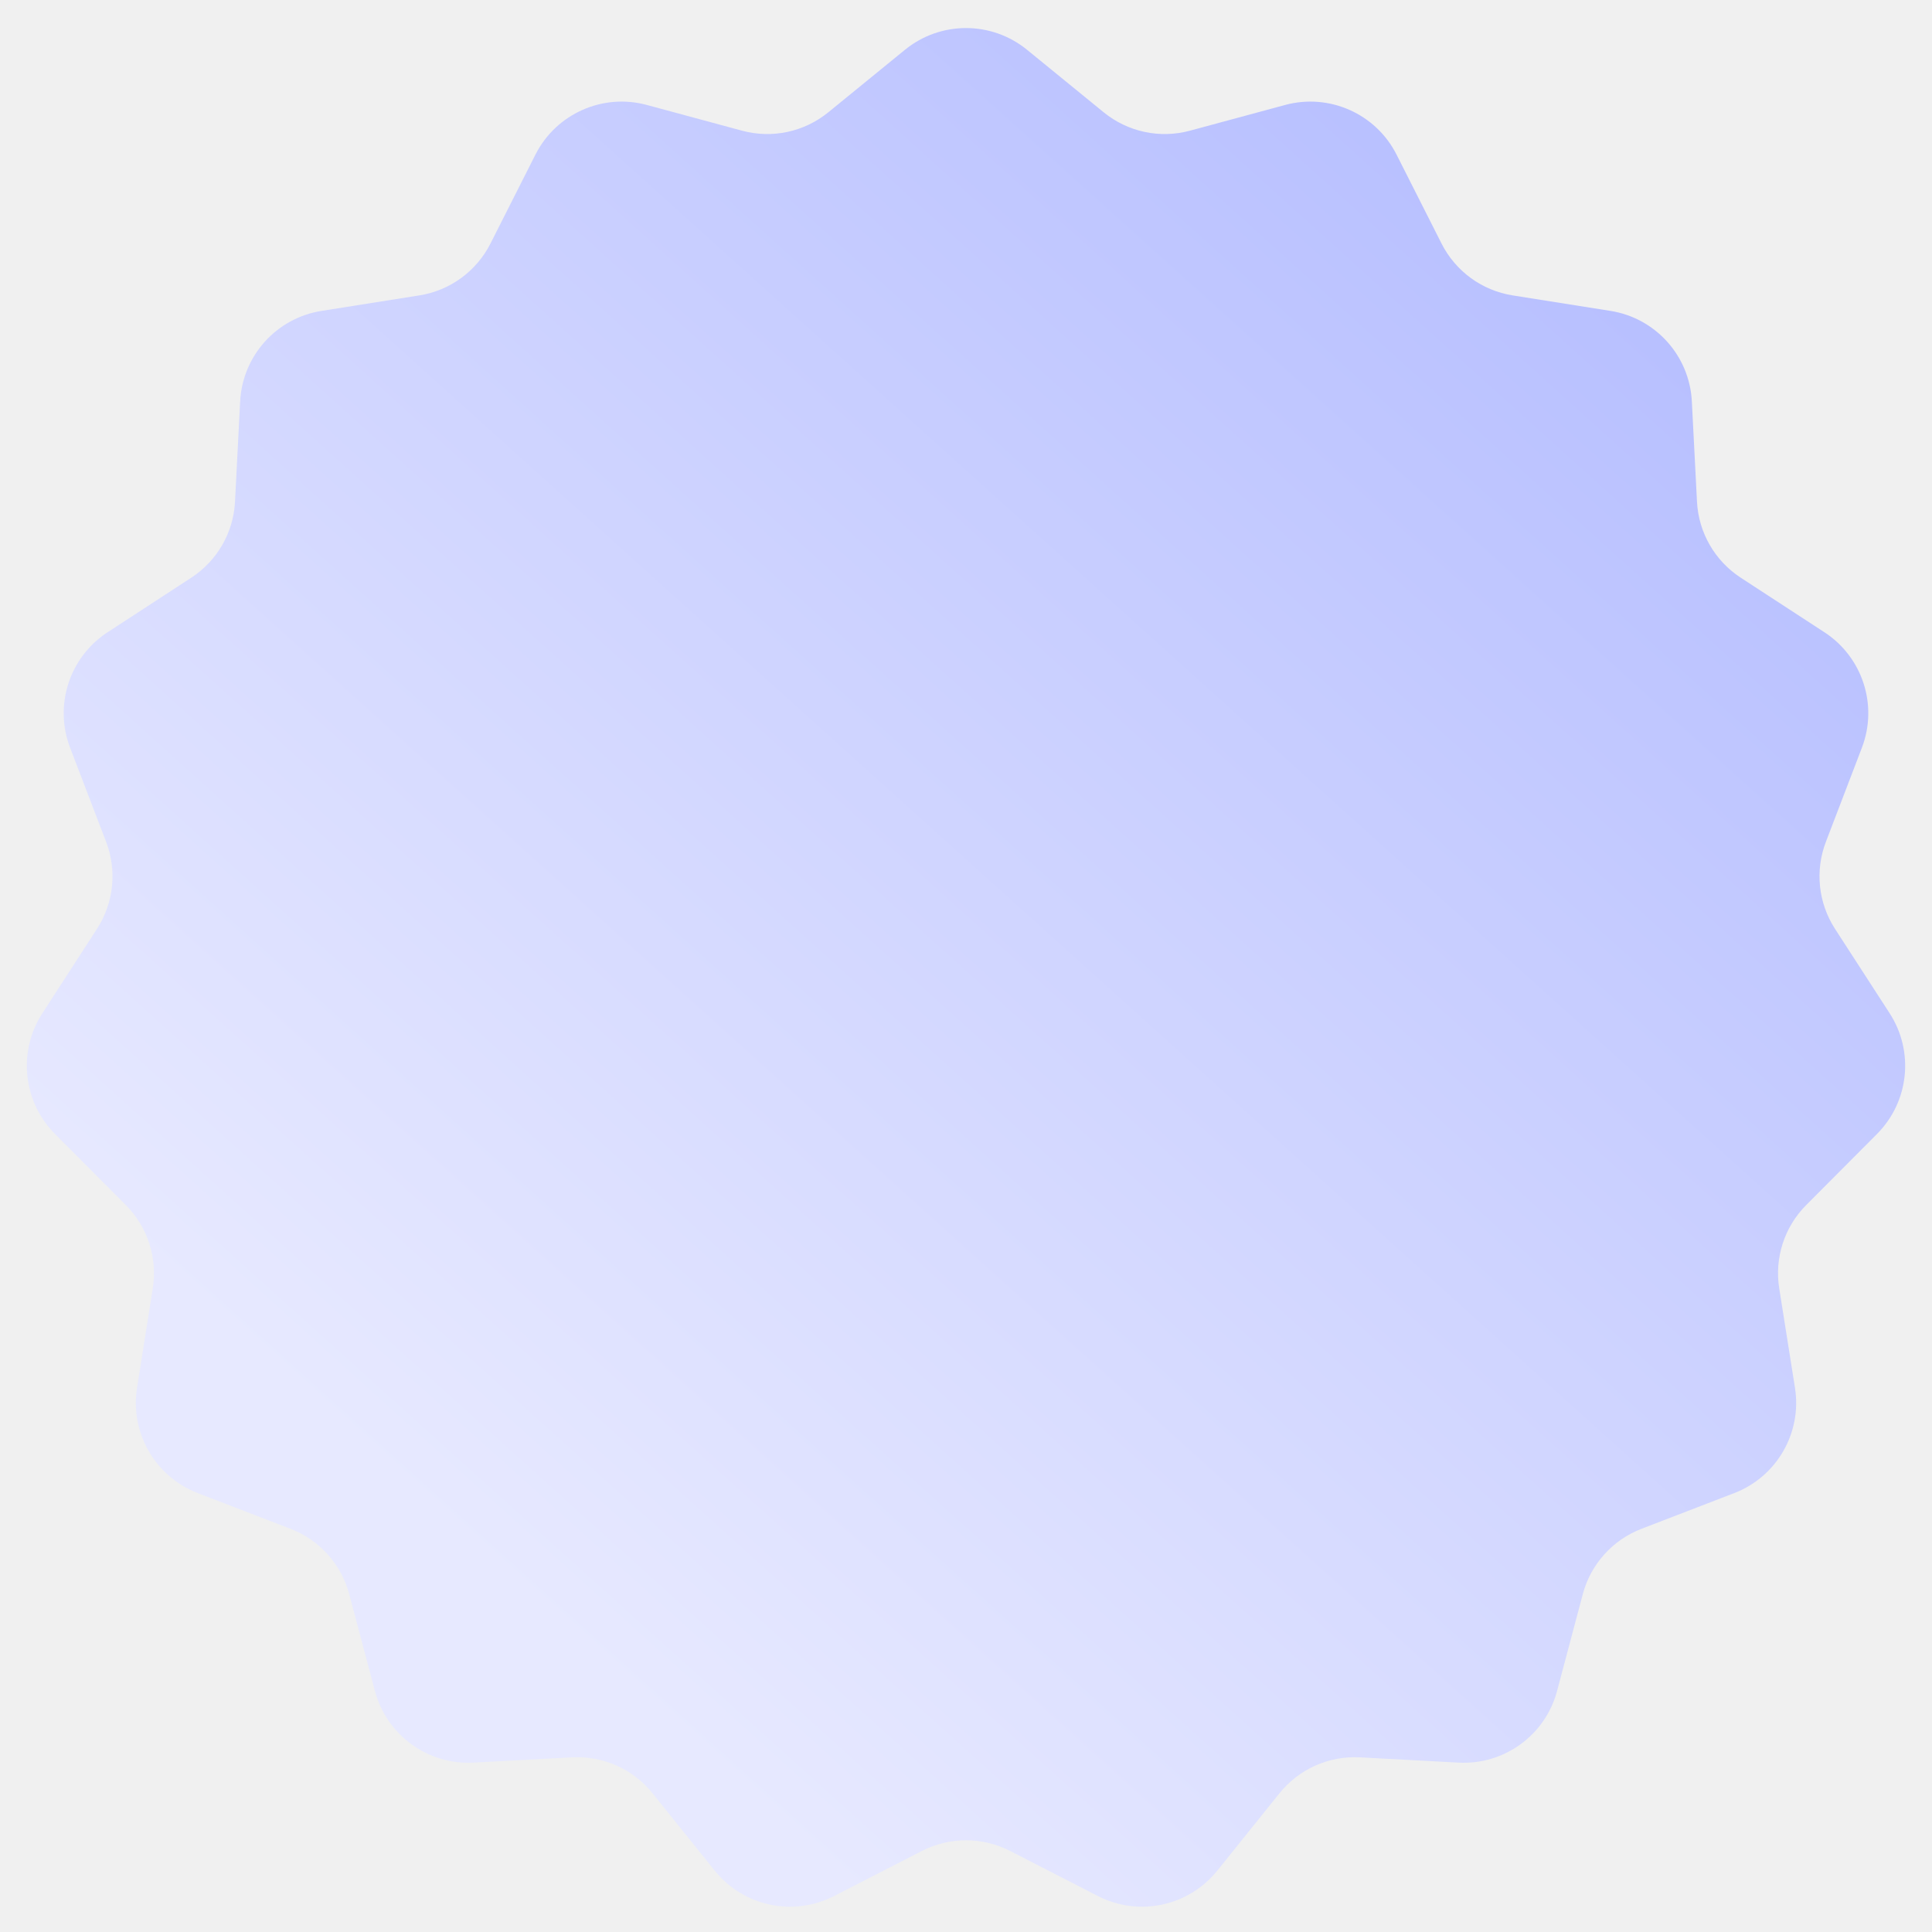
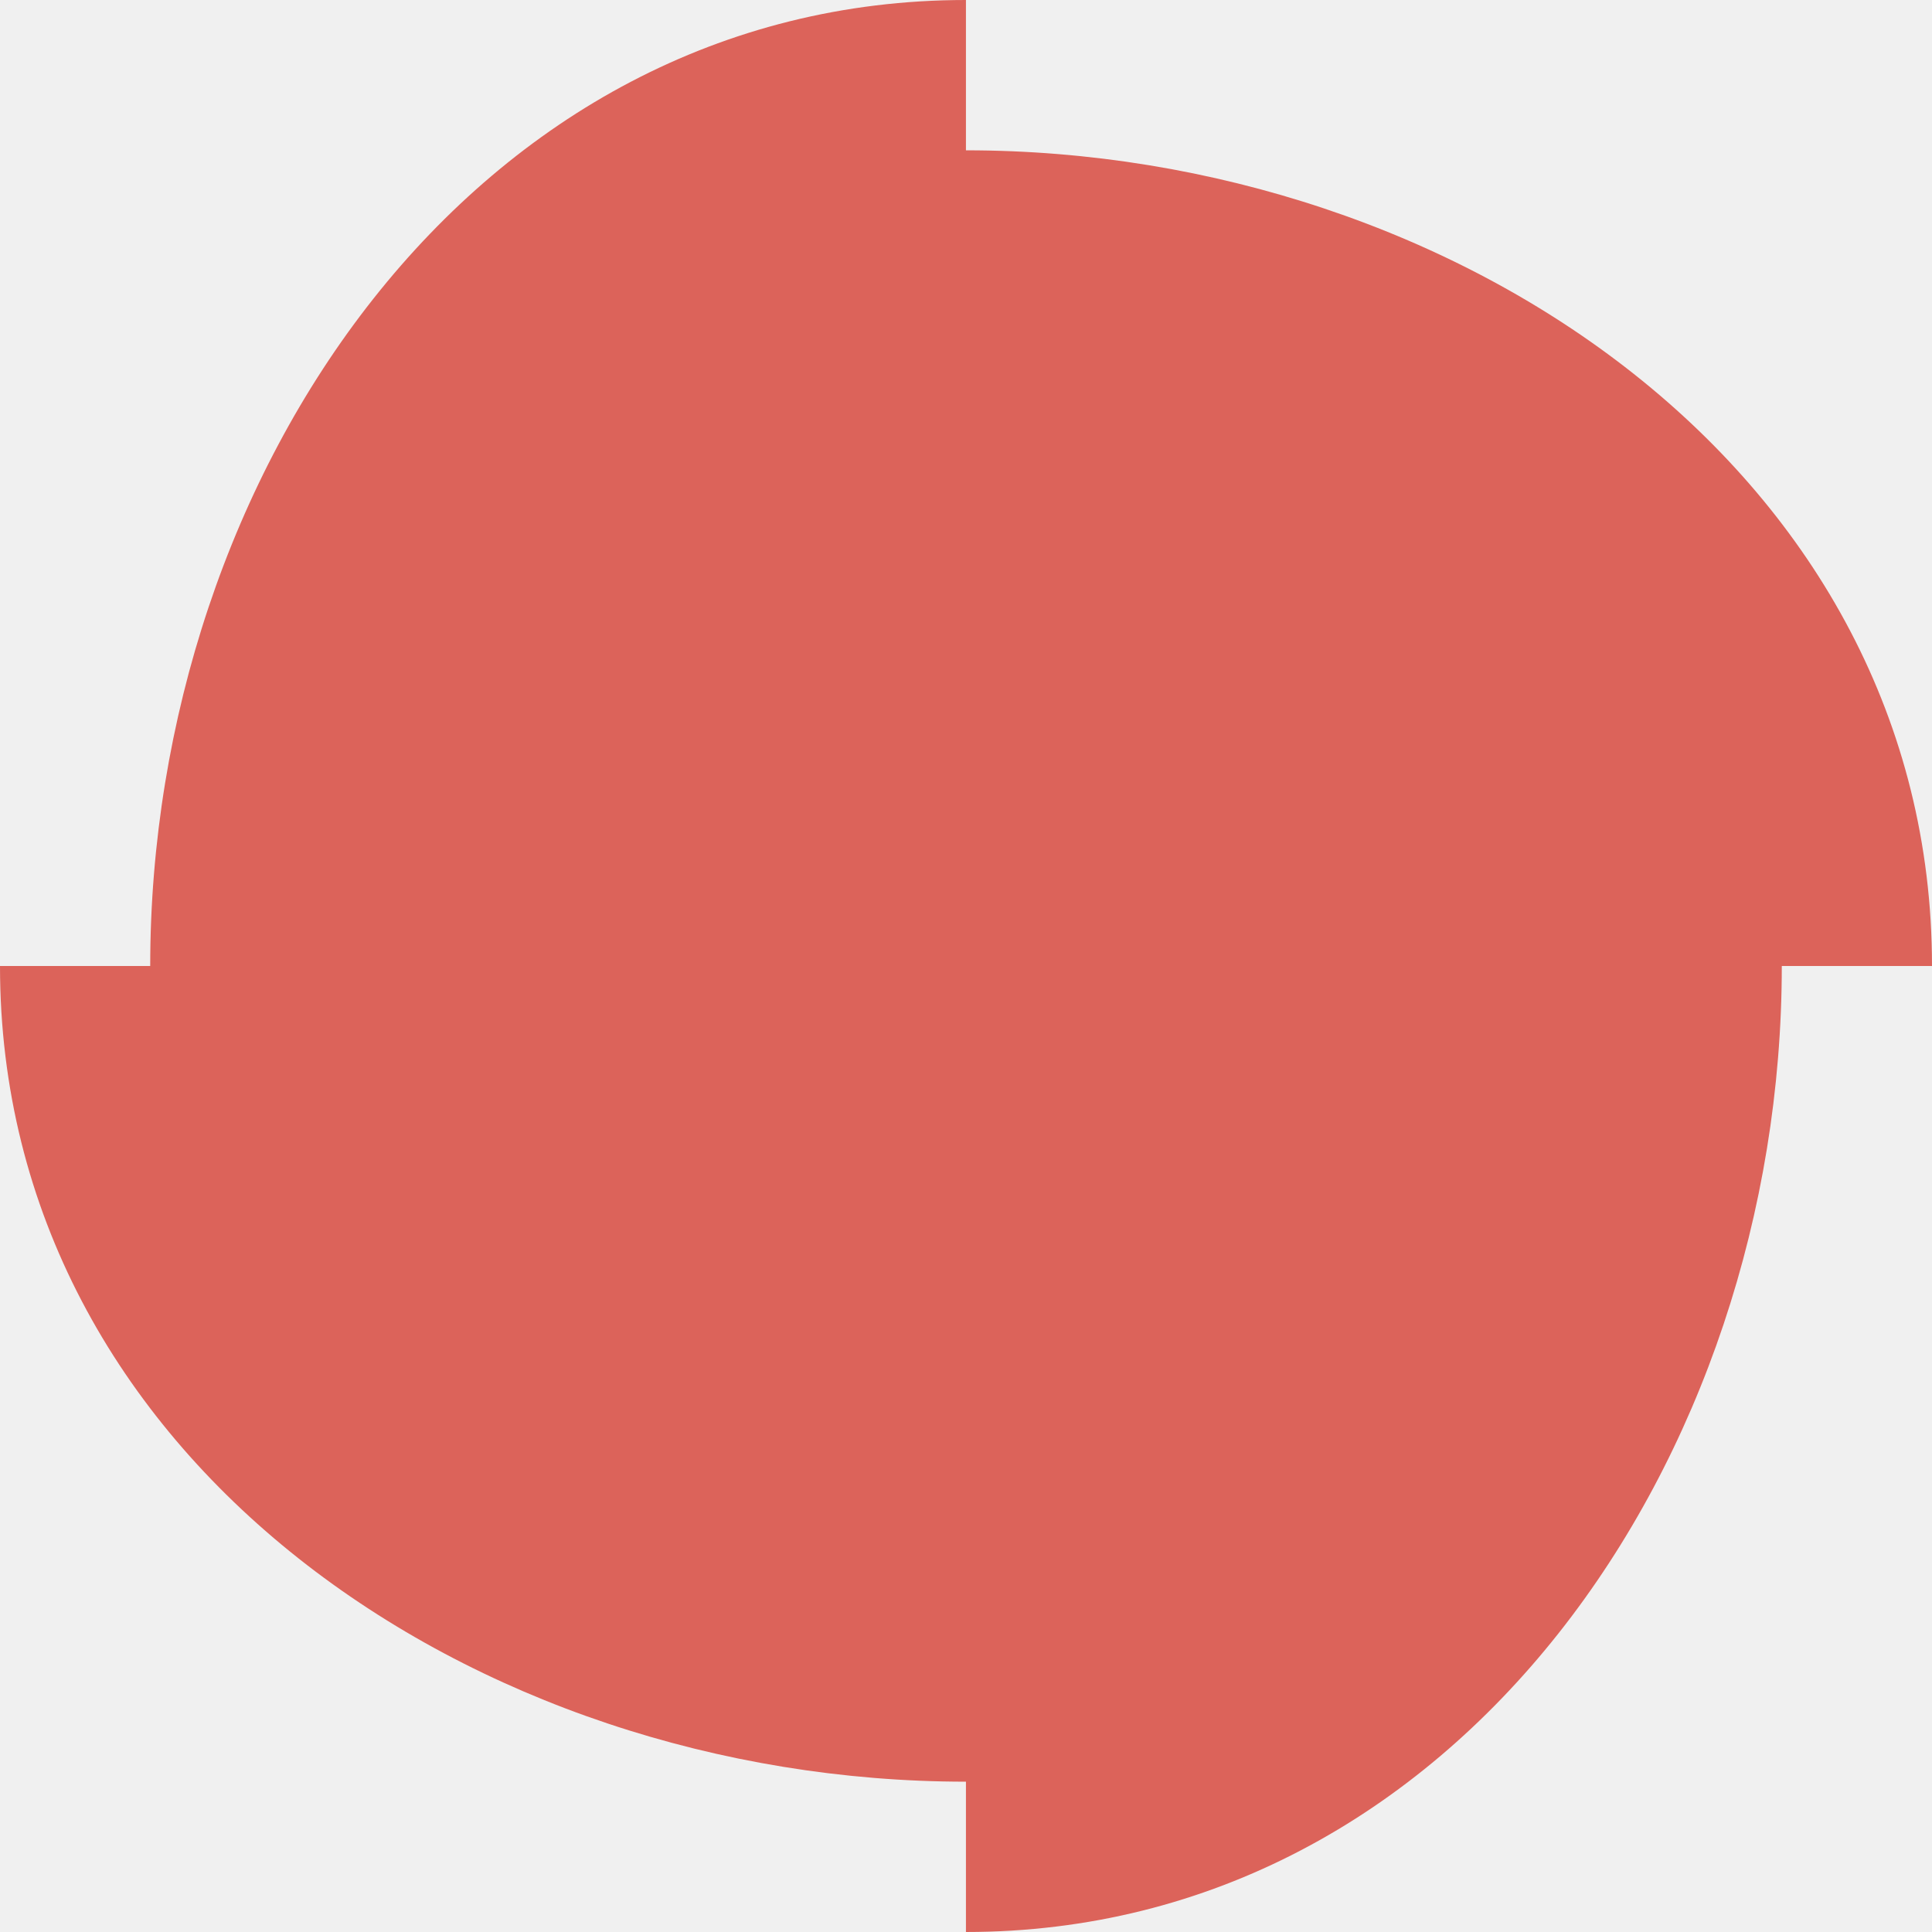
<svg xmlns="http://www.w3.org/2000/svg" width="200" height="200" viewBox="0 0 200 200" fill="none">
-   <g clip-path="url(#clip0_103_15)">
-     <path d="M93.68 5.155C97.359 2.154 102.641 2.154 106.32 5.155L114.253 11.625C116.75 13.661 120.074 14.37 123.183 13.529L133.039 10.865C137.616 9.628 142.432 11.775 144.572 16.006L149.229 25.215C150.679 28.081 153.416 30.077 156.588 30.579L166.717 32.184C171.384 32.923 174.897 36.829 175.139 41.548L175.672 51.938C175.836 55.133 177.519 58.056 180.199 59.803L188.865 65.452C192.811 68.025 194.427 73.003 192.743 77.403L189.015 87.147C187.874 90.127 188.225 93.473 189.958 96.153L195.618 104.899C198.175 108.852 197.629 114.053 194.306 117.389L186.976 124.748C184.722 127.011 183.684 130.214 184.184 133.369L185.815 143.668C186.552 148.327 183.933 152.868 179.531 154.564L169.921 158.264C166.93 159.416 164.672 161.931 163.849 165.029L161.188 175.047C159.973 179.623 155.716 182.719 150.989 182.466L140.78 181.92C137.567 181.748 134.468 183.132 132.452 185.639L126.014 193.647C123.04 197.346 117.876 198.445 113.653 196.277L104.567 191.612C101.7 190.141 98.3 190.141 95.433 191.612L86.347 196.277C82.124 198.445 76.96 197.346 73.986 193.647L67.548 185.639C65.532 183.132 62.433 181.748 59.22 181.92L49.011 182.466C44.284 182.719 40.027 179.623 38.812 175.047L36.151 165.029C35.328 161.931 33.07 159.416 30.079 158.264L20.469 154.564C16.067 152.868 13.448 148.327 14.185 143.668L15.816 133.369C16.316 130.214 15.278 127.011 13.024 124.748L5.694 117.389C2.371 114.053 1.825 108.852 4.382 104.899L10.041 96.153C11.775 93.473 12.126 90.127 10.985 87.147L7.257 77.403C5.573 73.003 7.189 68.025 11.135 65.452L19.801 59.803C22.481 58.056 24.164 55.133 24.328 51.938L24.861 41.548C25.103 36.829 28.616 32.923 33.283 32.184L43.412 30.579C46.584 30.077 49.321 28.081 50.771 25.215L55.428 16.006C57.568 11.775 62.384 9.628 66.961 10.865L76.817 13.529C79.926 14.37 83.25 13.661 85.746 11.625L93.68 5.155Z" fill="url(#paint0_linear_103_15)" />
+   <g clip-path="url(#clip0_119_246)">
+     <path d="M99.994 200V184.439C49.058 184.439 0 150.932 0 100H15.55C15.55 49.068 49.058 0 99.994 0V15.561C150.929 15.561 200 49.068 200 100H184.451C184.451 150.932 150.929 200 99.994 200Z" fill="url(#paint0_linear_119_246)" />
  </g>
  <defs>
-     <linearGradient id="paint0_linear_103_15" x1="177" y1="-9.23648e-06" x2="39.5" y2="152.5" gradientUnits="userSpaceOnUse">
-       <stop stop-color="#B0B9FF" />
-       <stop offset="1" stop-color="#E7E9FF" />
+     <linearGradient id="paint0_linear_119_246" x1="157.5" y1="32" x2="44" y2="147.5" gradientUnits="userSpaceOnUse">
+       <stop offset="0.051" stop-color="#DC635A" />
+       <stop offset="1" stop-color="#DC635A" />
    </linearGradient>
-     <clipPath id="clip0_103_15">
+     <clipPath id="clip0_119_246">
      <rect width="200" height="200" fill="white" />
    </clipPath>
  </defs>
</svg>
